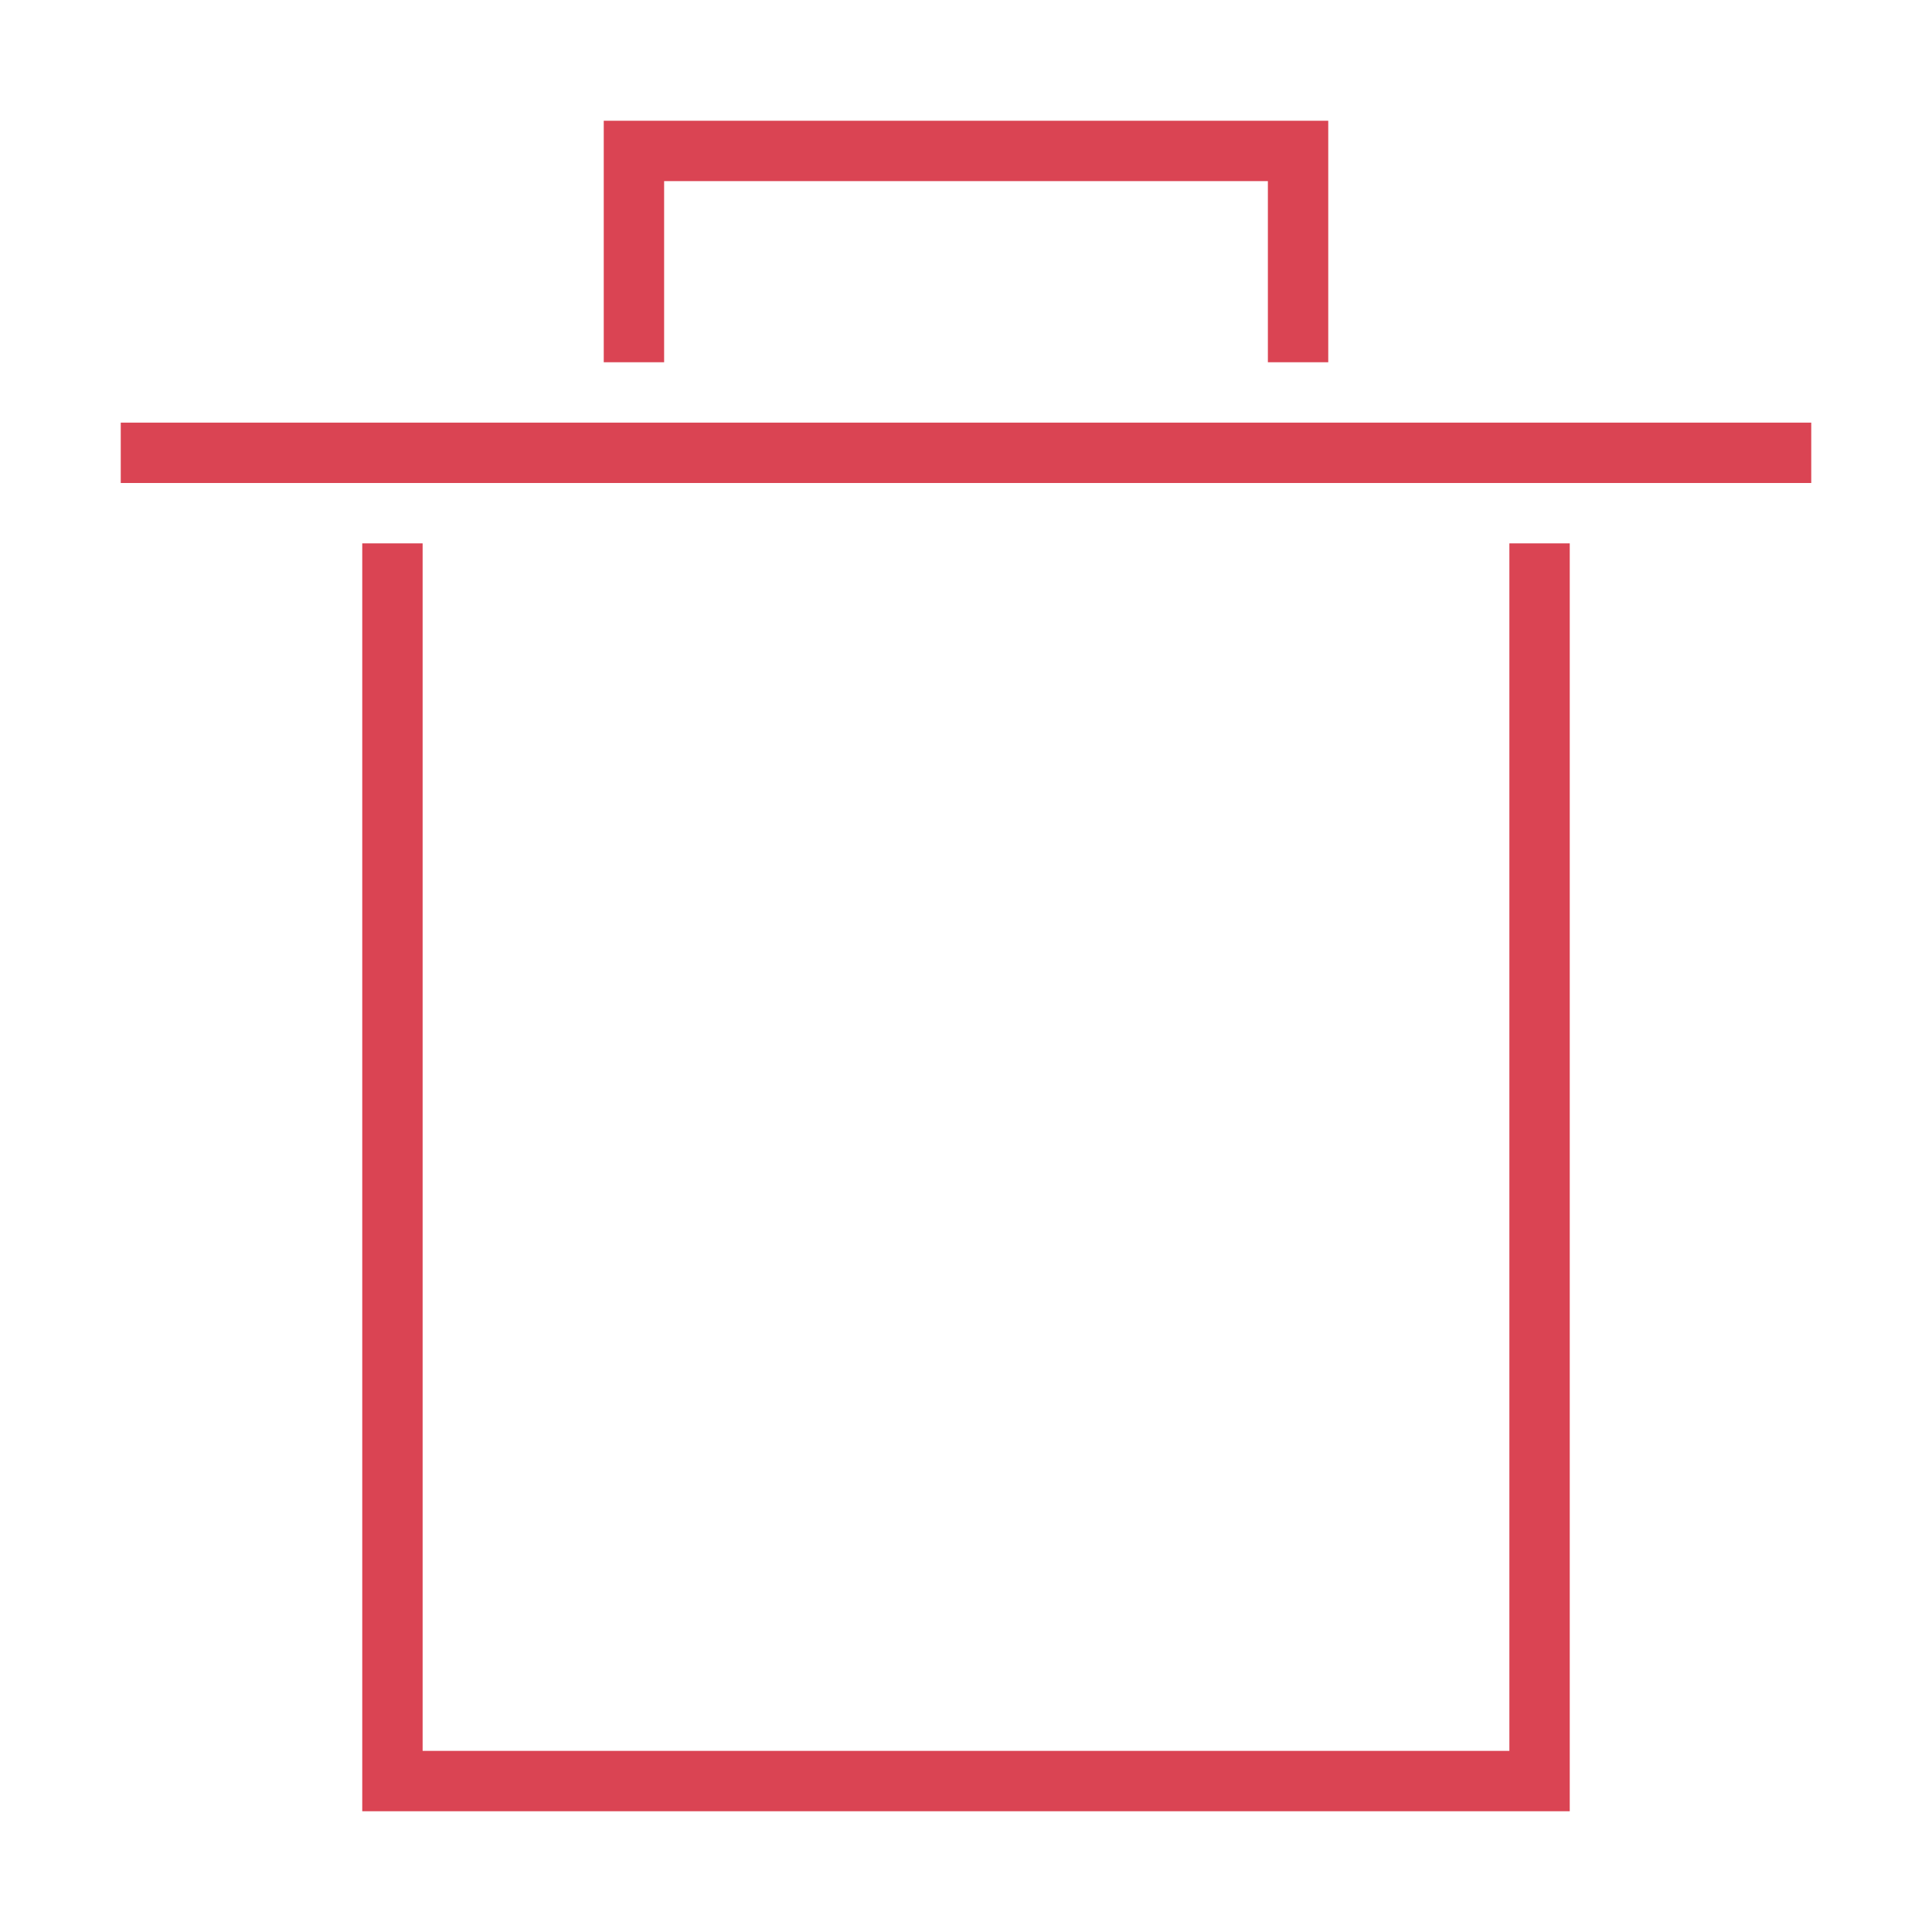
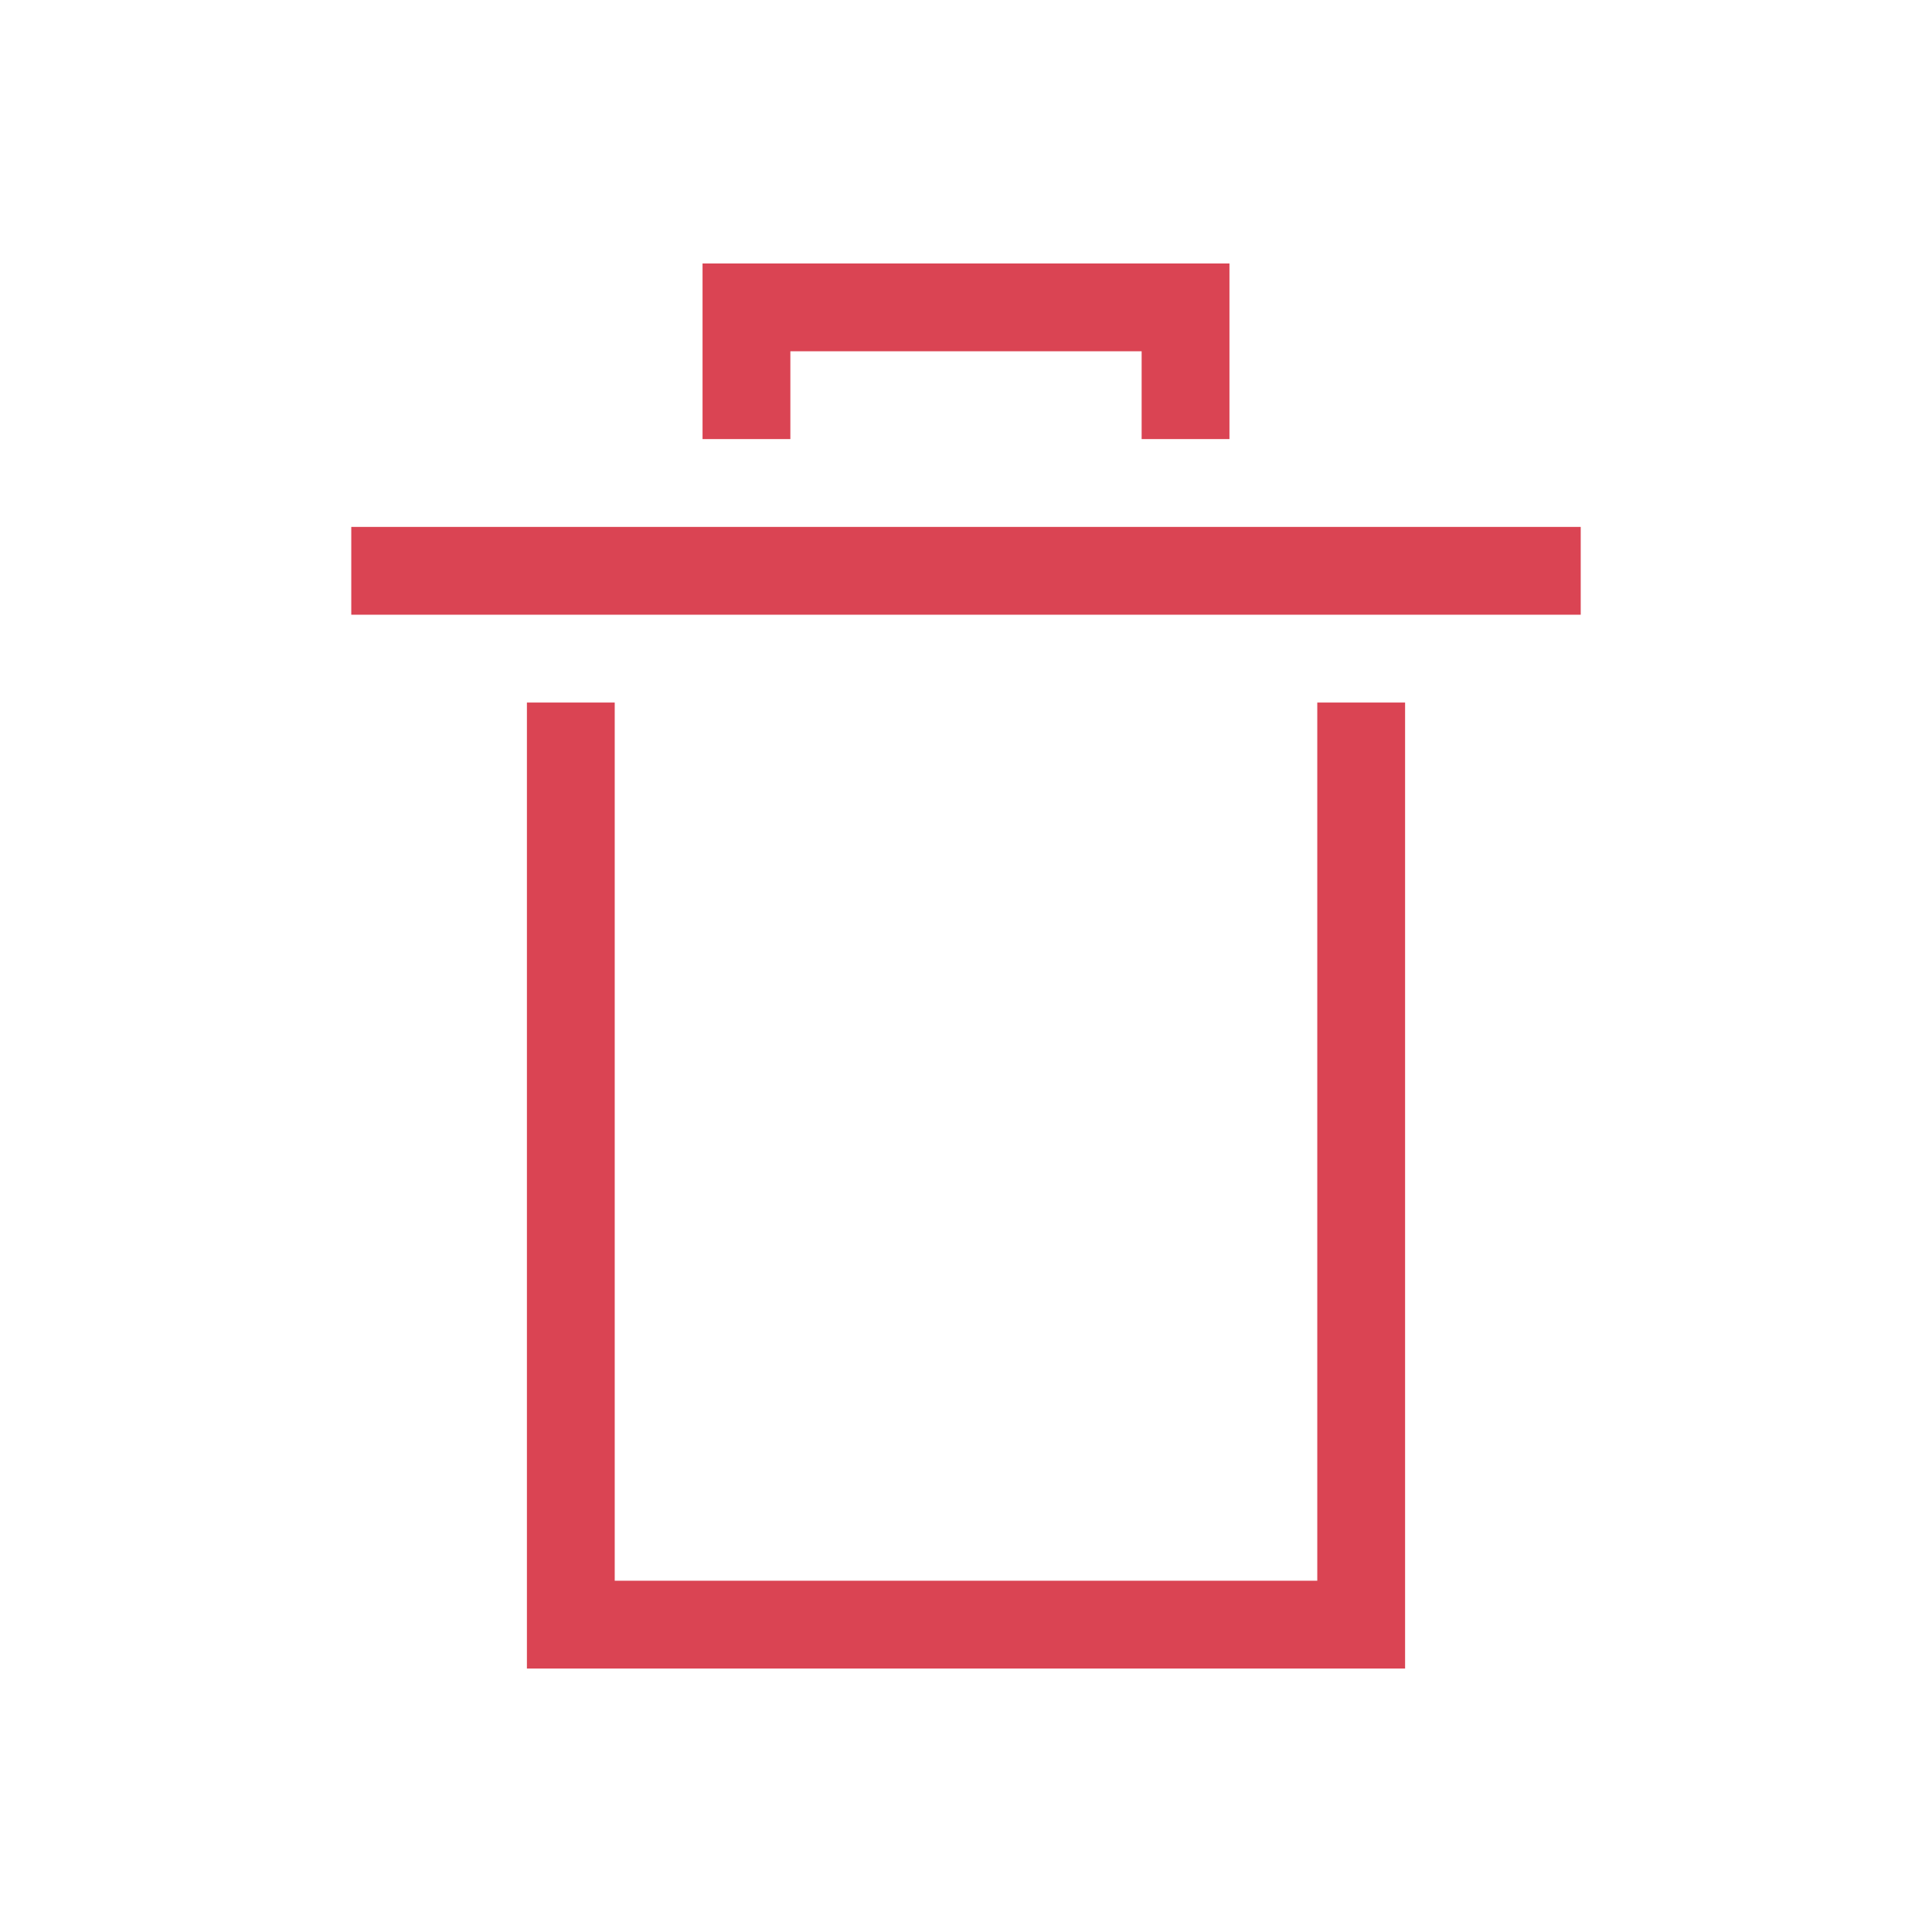
- <svg xmlns="http://www.w3.org/2000/svg" viewBox="0 0 32 32">
-   <style type="text/css" id="current-color-scheme">.ColorScheme-NegativeText{color:#da4453;}</style>
-   <path d="m26 9v21h-20v-21h1v20h18v-20zm4-2h-28v1h28zm-8-5v4h-1v-3h-10v3h-1v-4z" style="fill:currentColor;fill-opacity:1;stroke:none" class="ColorScheme-NegativeText" />
+ <svg xmlns="http://www.w3.org/2000/svg" viewBox="0 0 22 22">
+   <defs id="defs3051">
+     <style type="text/css" id="current-color-scheme">
+         .ColorScheme-NegativeText {
+             color:#da4453;
+         }
+         </style>
+   </defs>
+   <path style="fill:currentColor;fill-opacity:1;stroke:none" class="ColorScheme-NegativeText" d="M8 3v2h1V4h4v1h1V3H8M4 6v1h14V6H4m2 2v11h10V8h-1v10H7V8H6" />
</svg>
